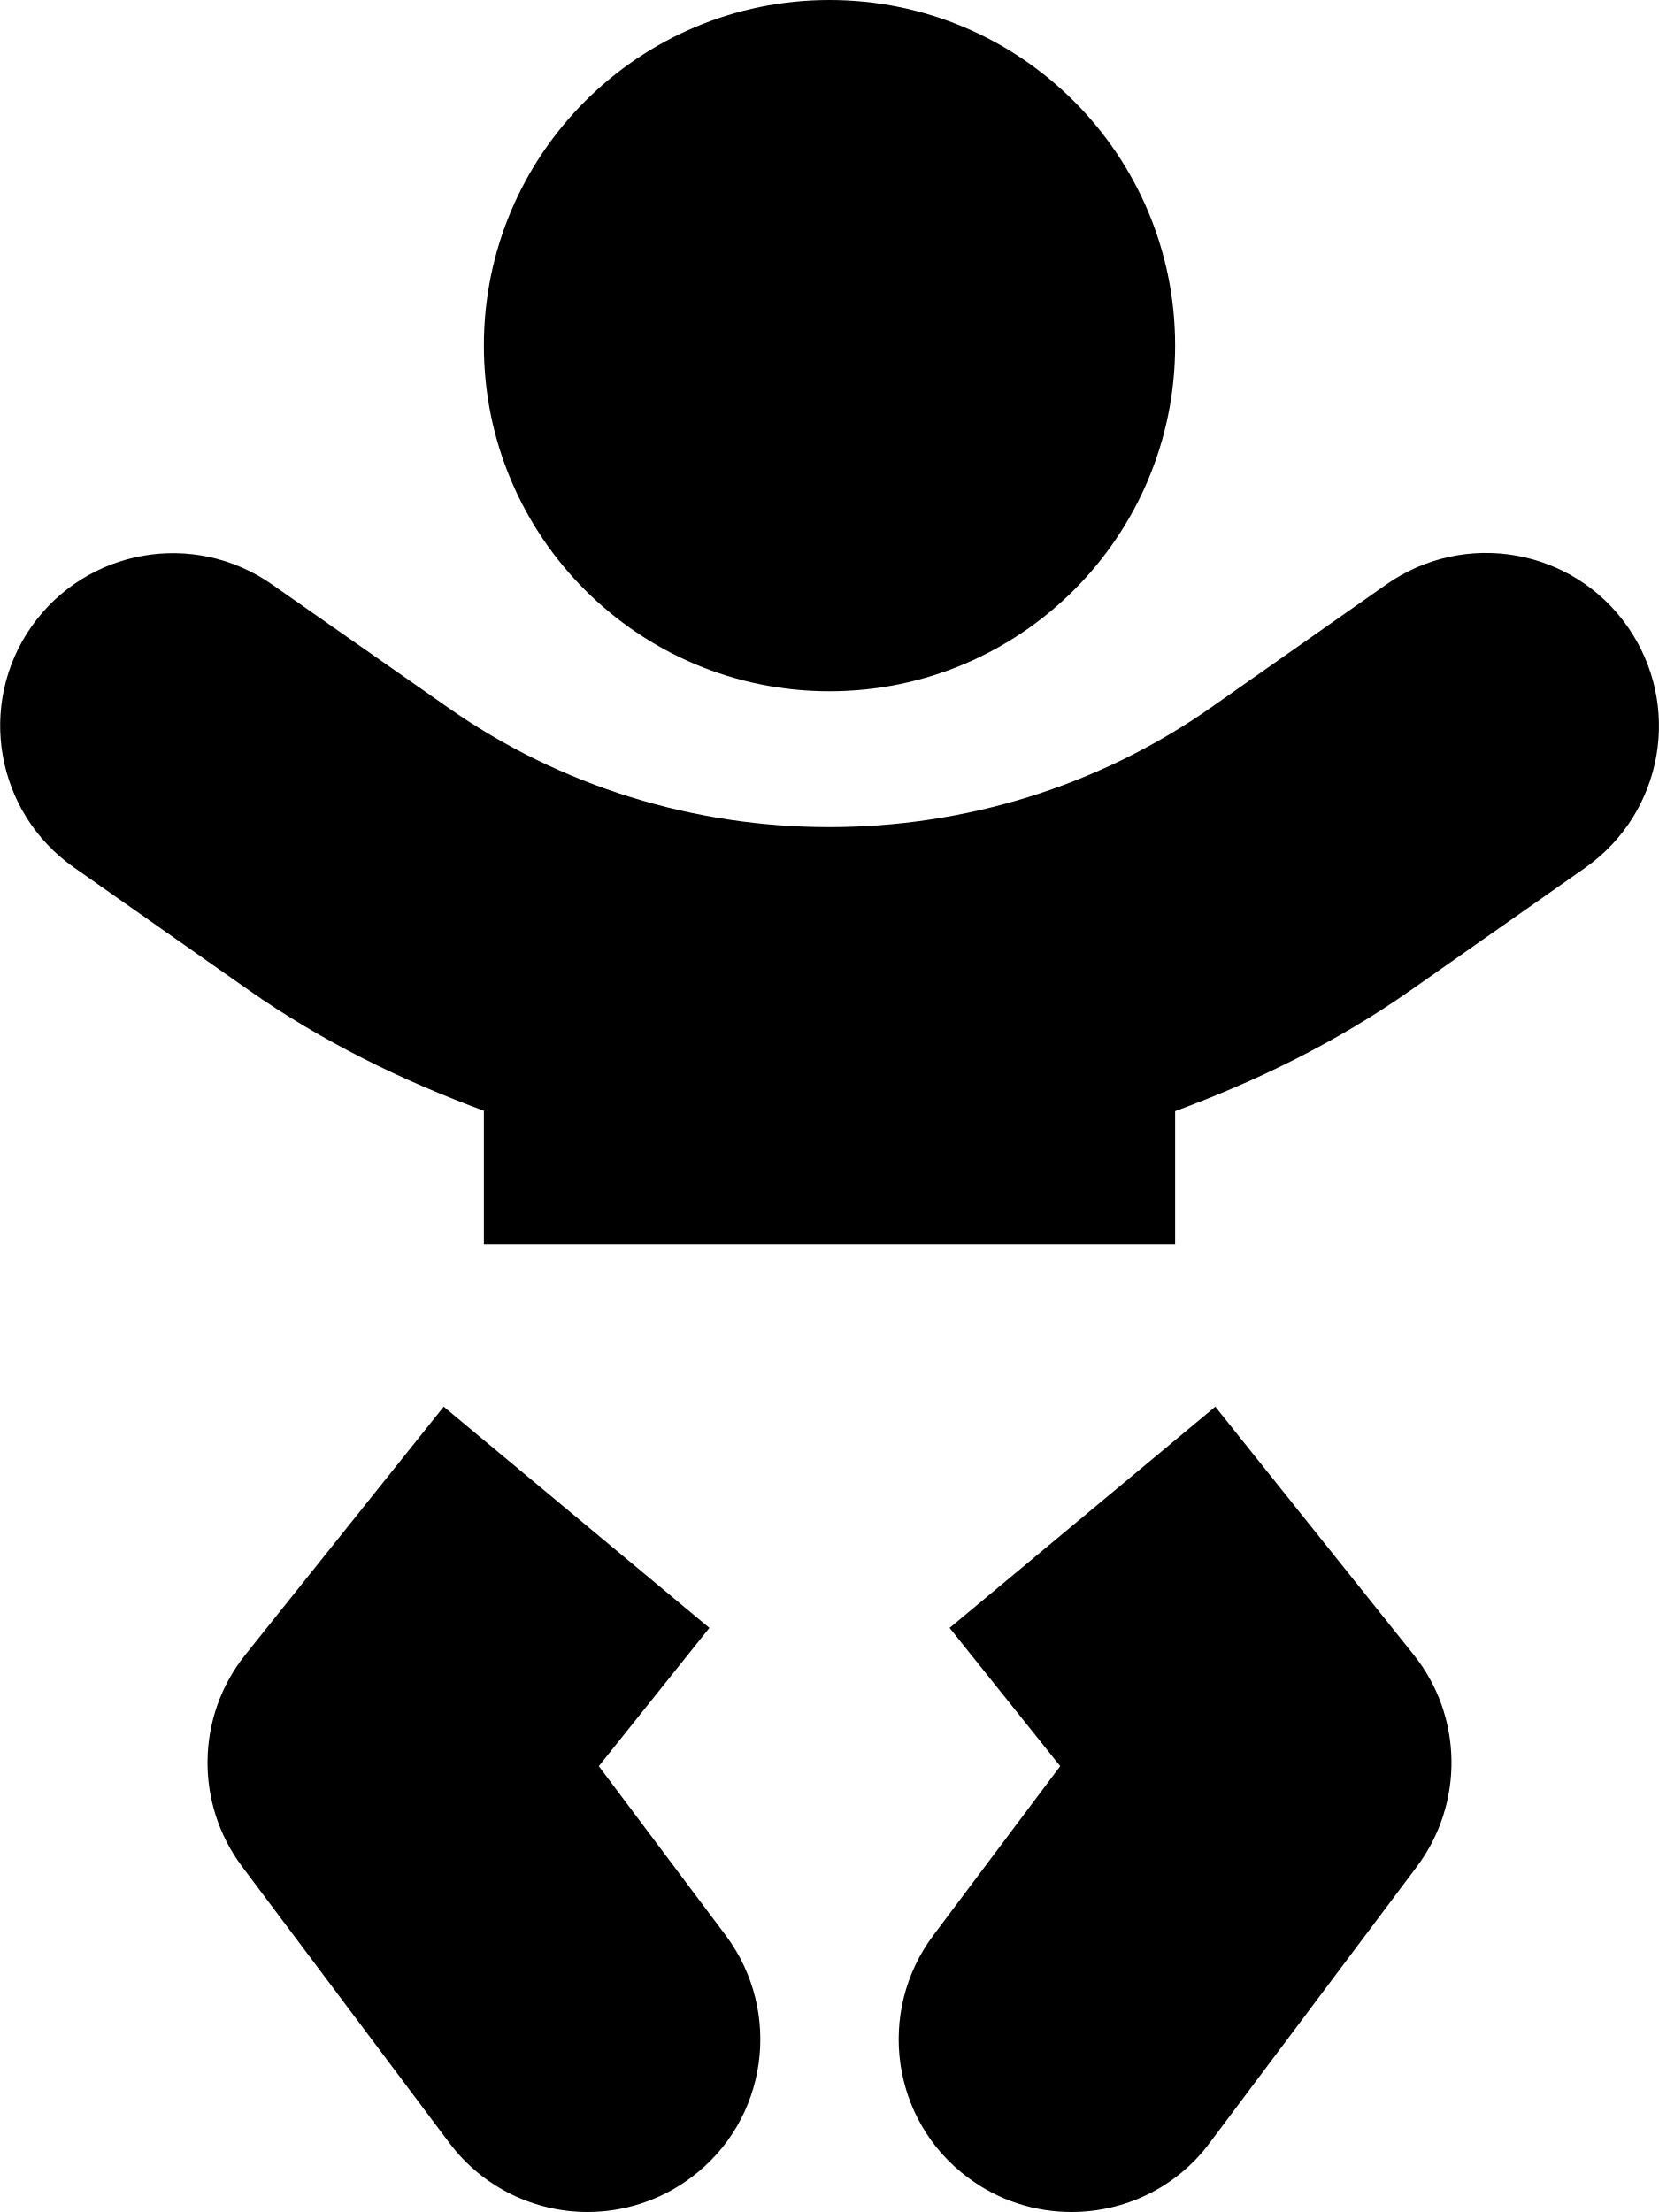
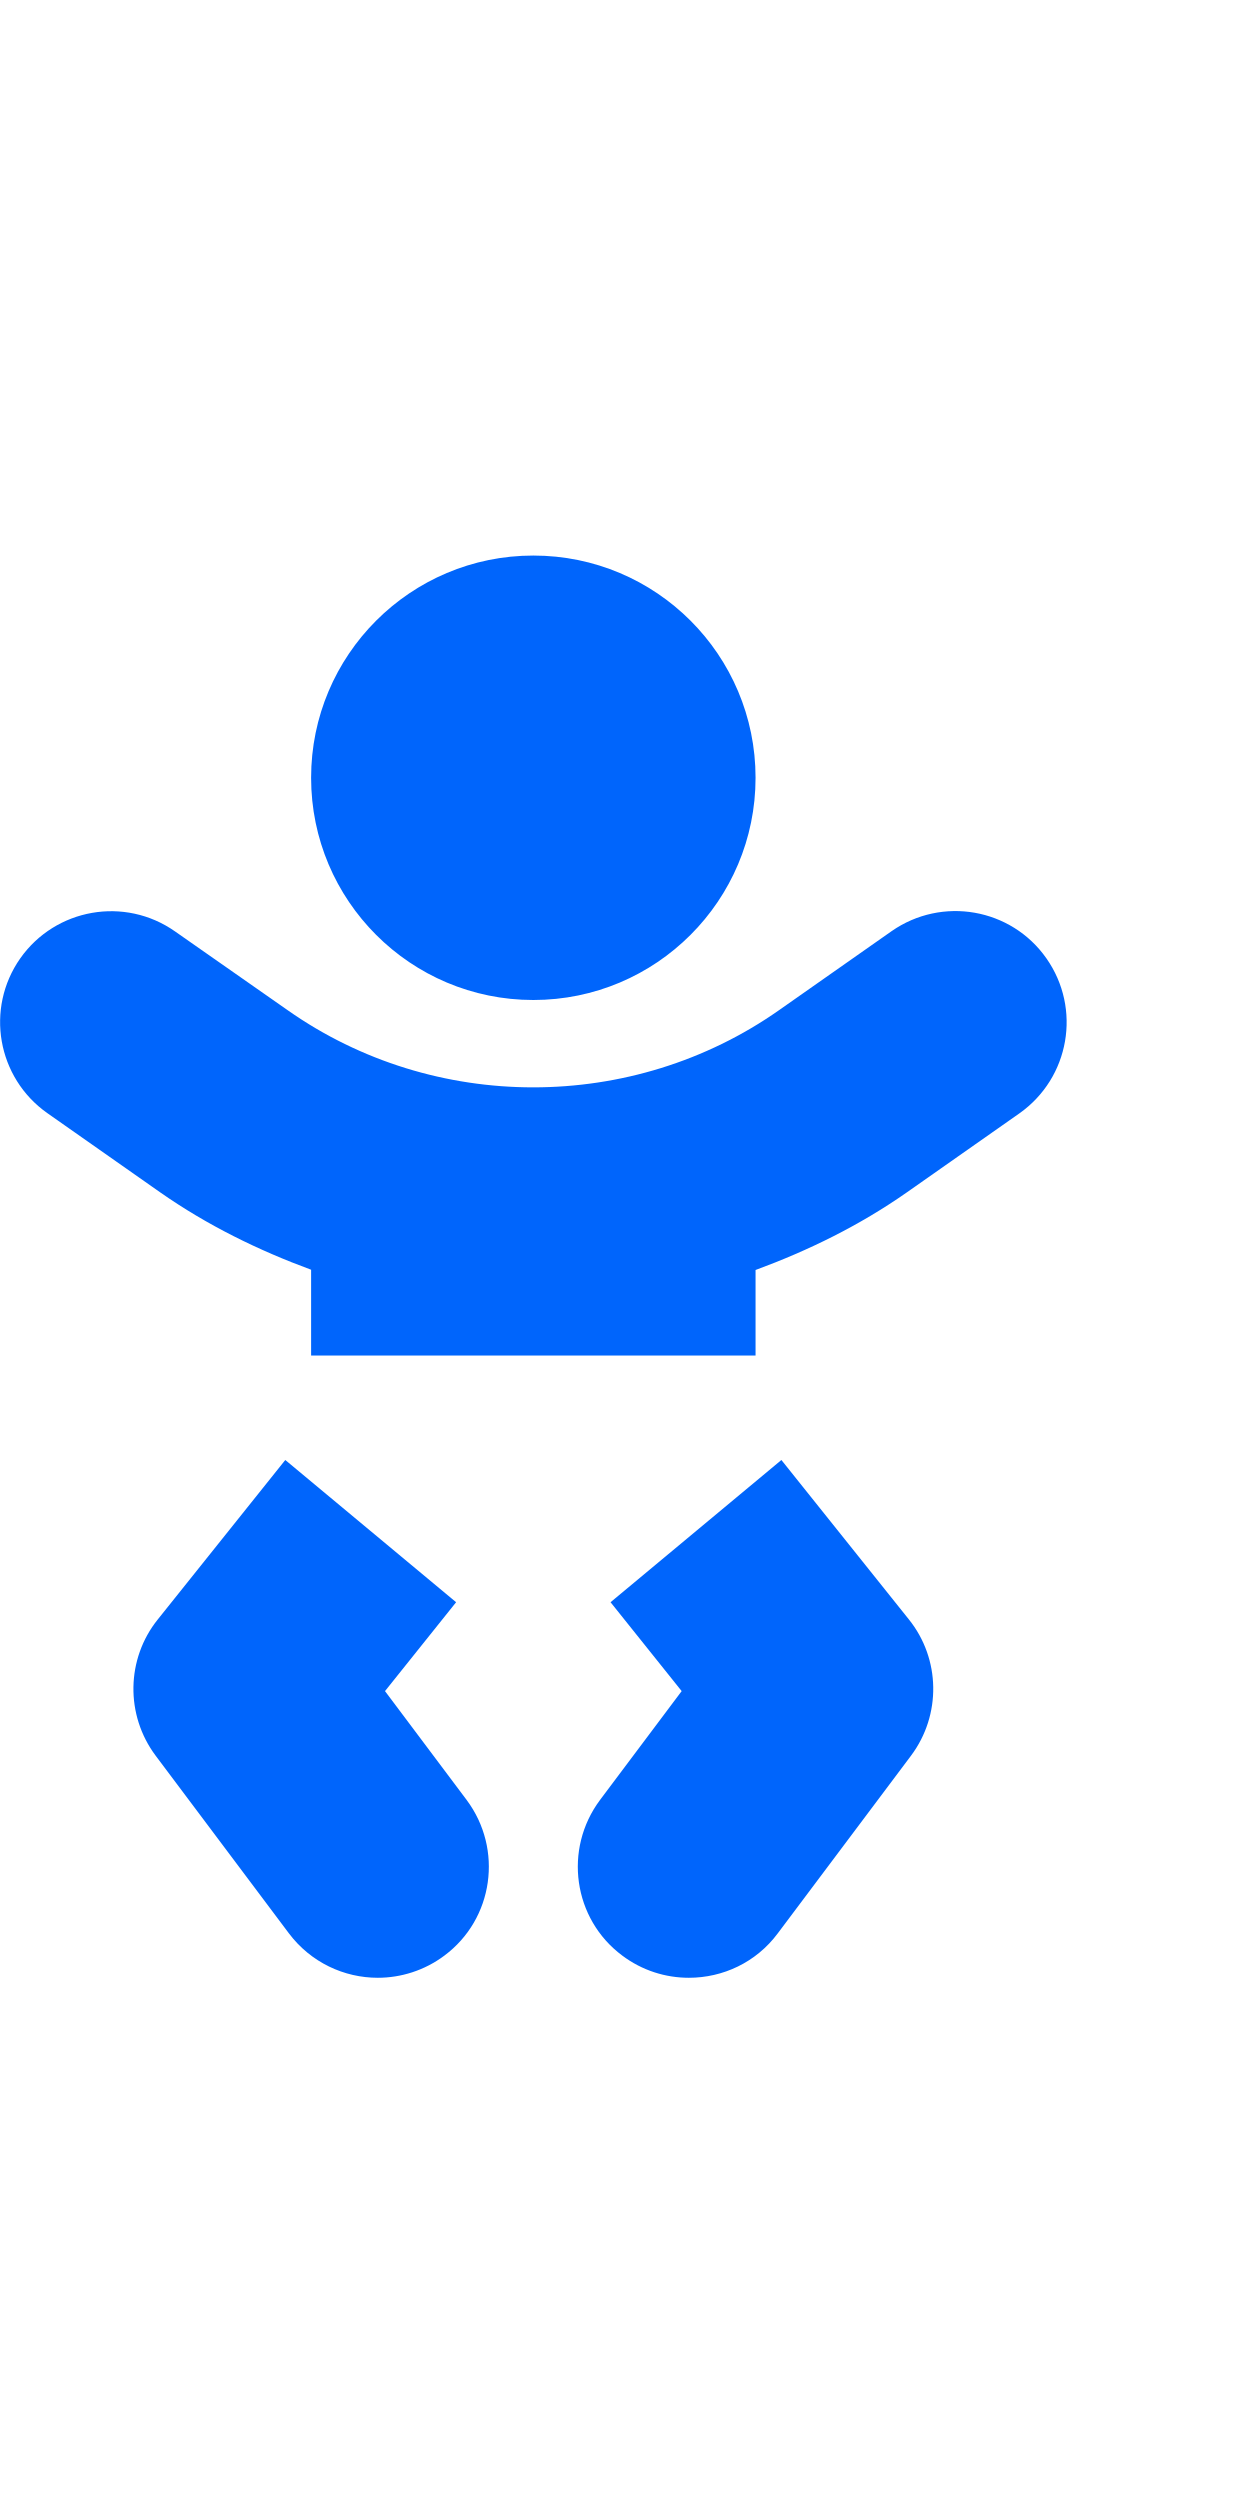
- <svg xmlns="http://www.w3.org/2000/svg" aria-hidden="true" focusable="false" data-prefix="fas" data-icon="baby" class="svg-inline--fa fa-baby fa-w-12" role="img" viewBox="0 0 384 512">
+ <svg xmlns="http://www.w3.org/2000/svg" aria-hidden="true" focusable="false" data-prefix="fas" data-icon="baby" class="svg-inline--fa fa-baby fa-w-12" role="img" viewBox="0 -200 450 900" color="#0065fc">
  <path fill="currentColor" d="M192 160c44.2 0 80-35.8 80-80S236.2 0 192 0s-80 35.8-80 80 35.8 80 80 80zm-53.4 248.8l25.6-32-61.5-51.2L56.8 383c-11.4 14.2-11.7 34.4-.8 49l48 64c7.9 10.5 19.9 16 32 16 8.3 0 16.8-2.6 24-8 17.7-13.2 21.2-38.3 8-56l-29.4-39.2zm142.7-83.2l-61.5 51.2 25.6 32L216 448c-13.2 17.7-9.7 42.8 8 56 7.2 5.4 15.6 8 24 8 12.2 0 24.2-5.5 32-16l48-64c10.9-14.6 10.6-34.8-.8-49l-45.9-57.4zM376.7 145c-12.7-18.1-37.6-22.4-55.7-9.8l-40.6 28.5c-52.7 37-124.2 37-176.8 0L63 135.3C44.9 122.6 20 127 7.3 145-5.4 163.1-1 188 17 200.7l40.6 28.5c17 11.9 35.4 20.9 54.4 27.9V288h160v-30.8c19-7 37.4-16 54.4-27.9l40.6-28.5c18.1-12.8 22.4-37.7 9.7-55.8z" />
</svg>
